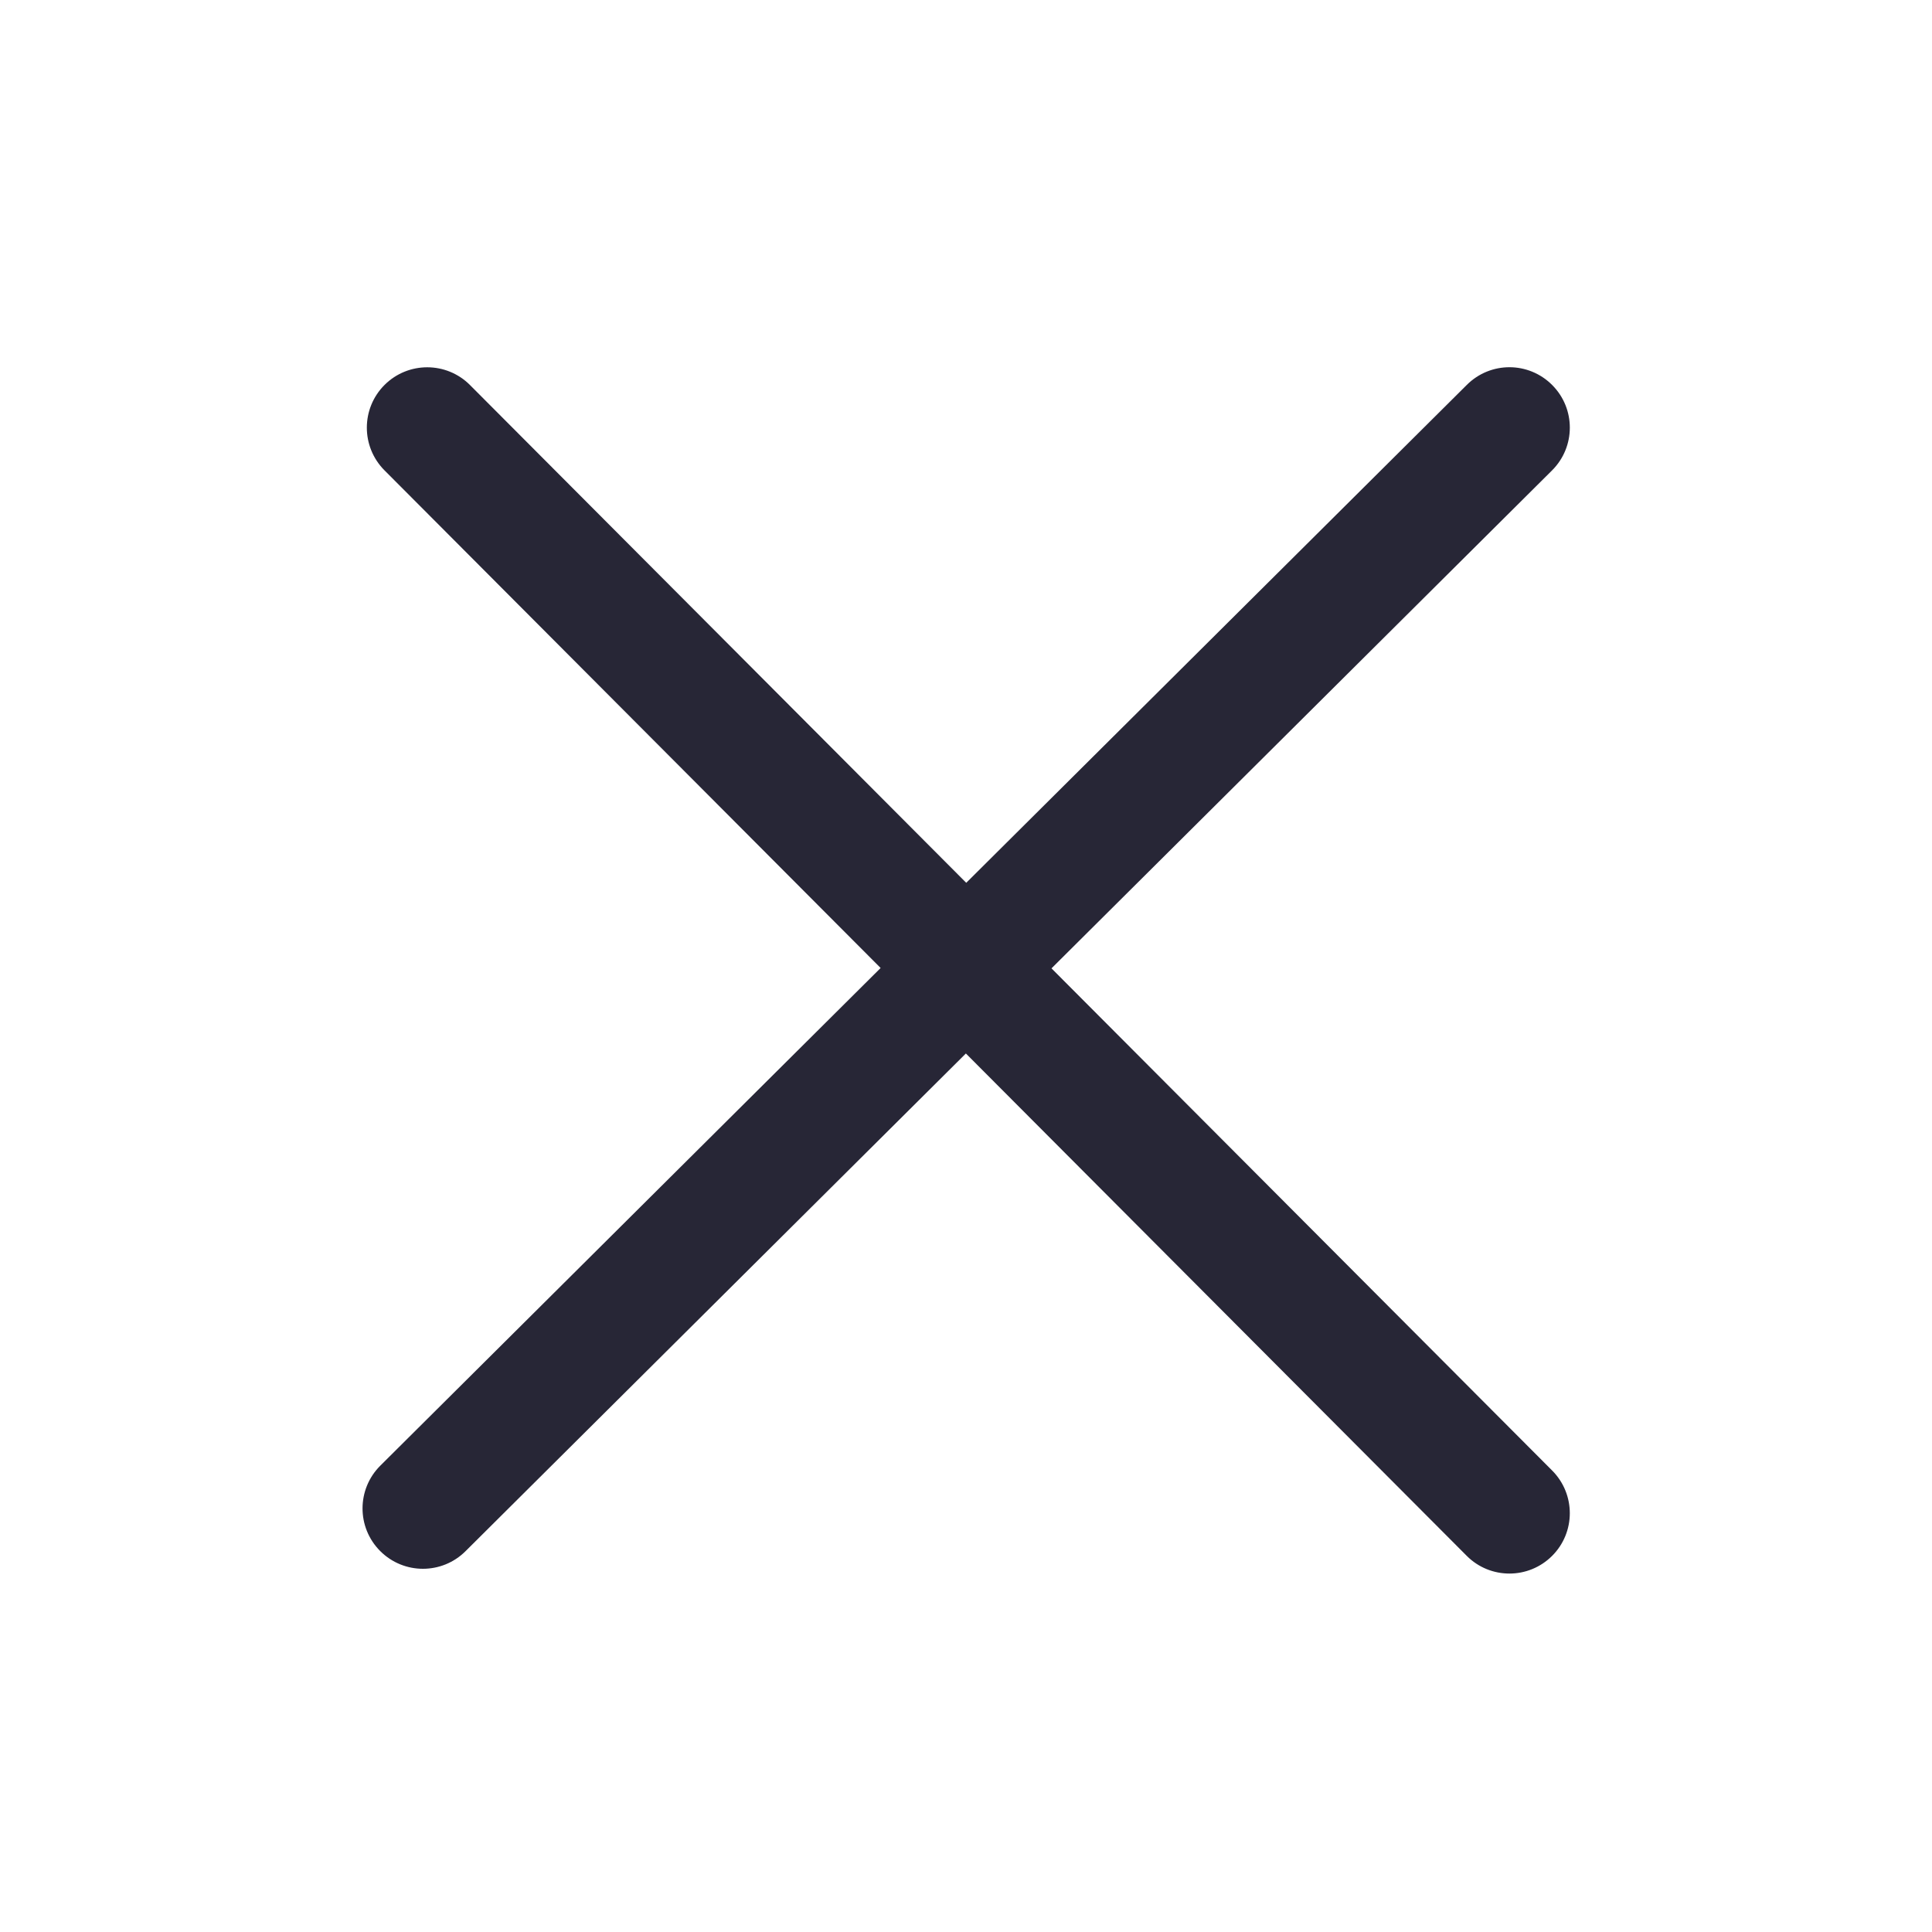
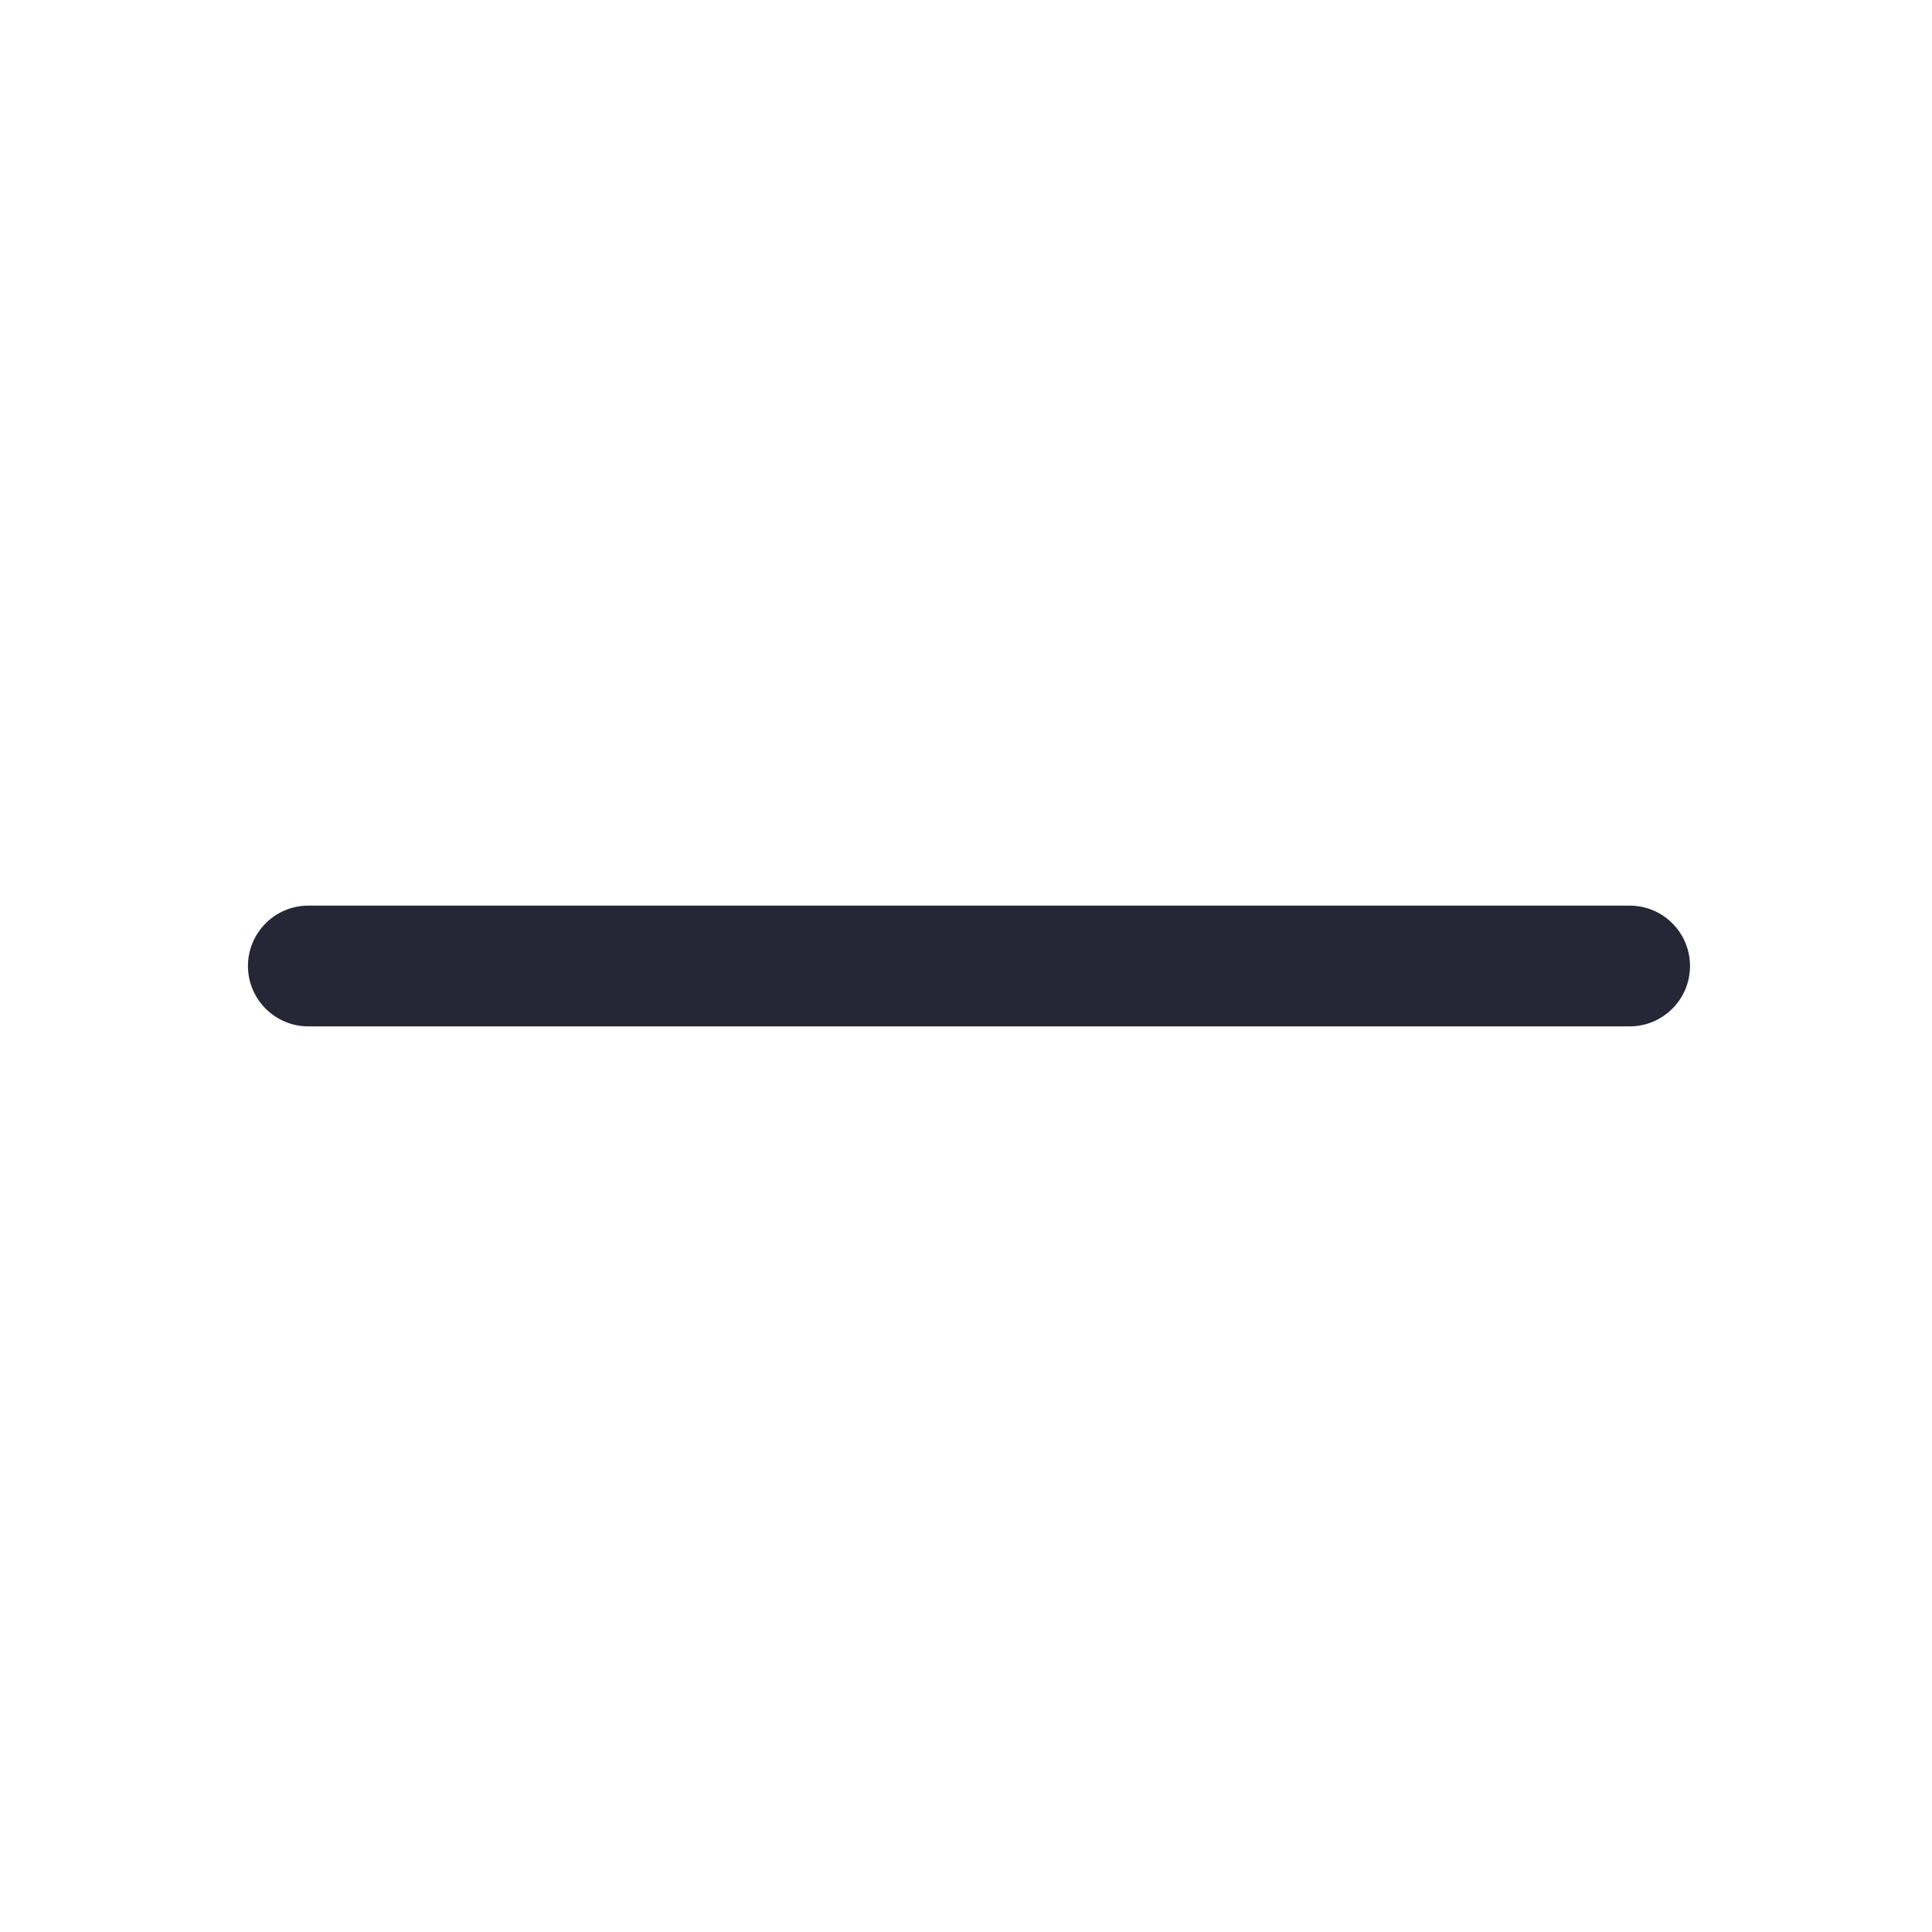
<svg xmlns="http://www.w3.org/2000/svg" version="1.1" width="200" height="200" viewBox="0 0 200 200">
  <defs>
    <style type="text/css">
@font-face {
  font-family: "ifont";
  src: url("//at.alicdn.com/t/font_1442373896_4754455.eot?#iefix") format("embedded-opentype"), url("//at.alicdn.com/t/font_1442373896_4754455.woff") format("woff"), url("//at.alicdn.com/t/font_1442373896_4754455.ttf") format("truetype"), url("//at.alicdn.com/t/font_1442373896_4754455.svg#ifont") format("svg");
}

</style>
  </defs>
  <g class="transform-group">
    <g transform="scale(0.1953125, 0.1953125)">
-       <path d="M557.312 513.249l265.28-263.904c12.544-12.48 12.607-32.704 0.127-45.248-12.513-12.576-32.704-12.607-45.248-0.127L512.127 467.904 249.088 204.064c-12.447-12.48-32.704-12.544-45.248-0.064-12.513 12.48-12.544 32.735-0.064 45.281l262.975 263.775-265.151 263.744c-12.544 12.48-12.607 32.704-0.127 45.248 6.239 6.272 14.463 9.44 22.688 9.44 8.161 0 16.32-3.103 22.56-9.311l265.217-263.808 265.44 266.24c6.239 6.272 14.432 9.408 22.657 9.408 8.192 0 16.352-3.136 22.591-9.344 12.513-12.48 12.544-32.704 0.064-45.248L557.312 513.249z" fill="#272636" />
+       <path d="M863.745 544.001 163.424 544.001c-17.665 0-32.001-14.336-32.001-32.001s14.336-32.001 32.001-32.001l700.32 0c17.696 0 31.999 14.336 31.999 32.001S881.44 544.001 863.745 544.001z" fill="#272636" />
    </g>
  </g>
</svg>
